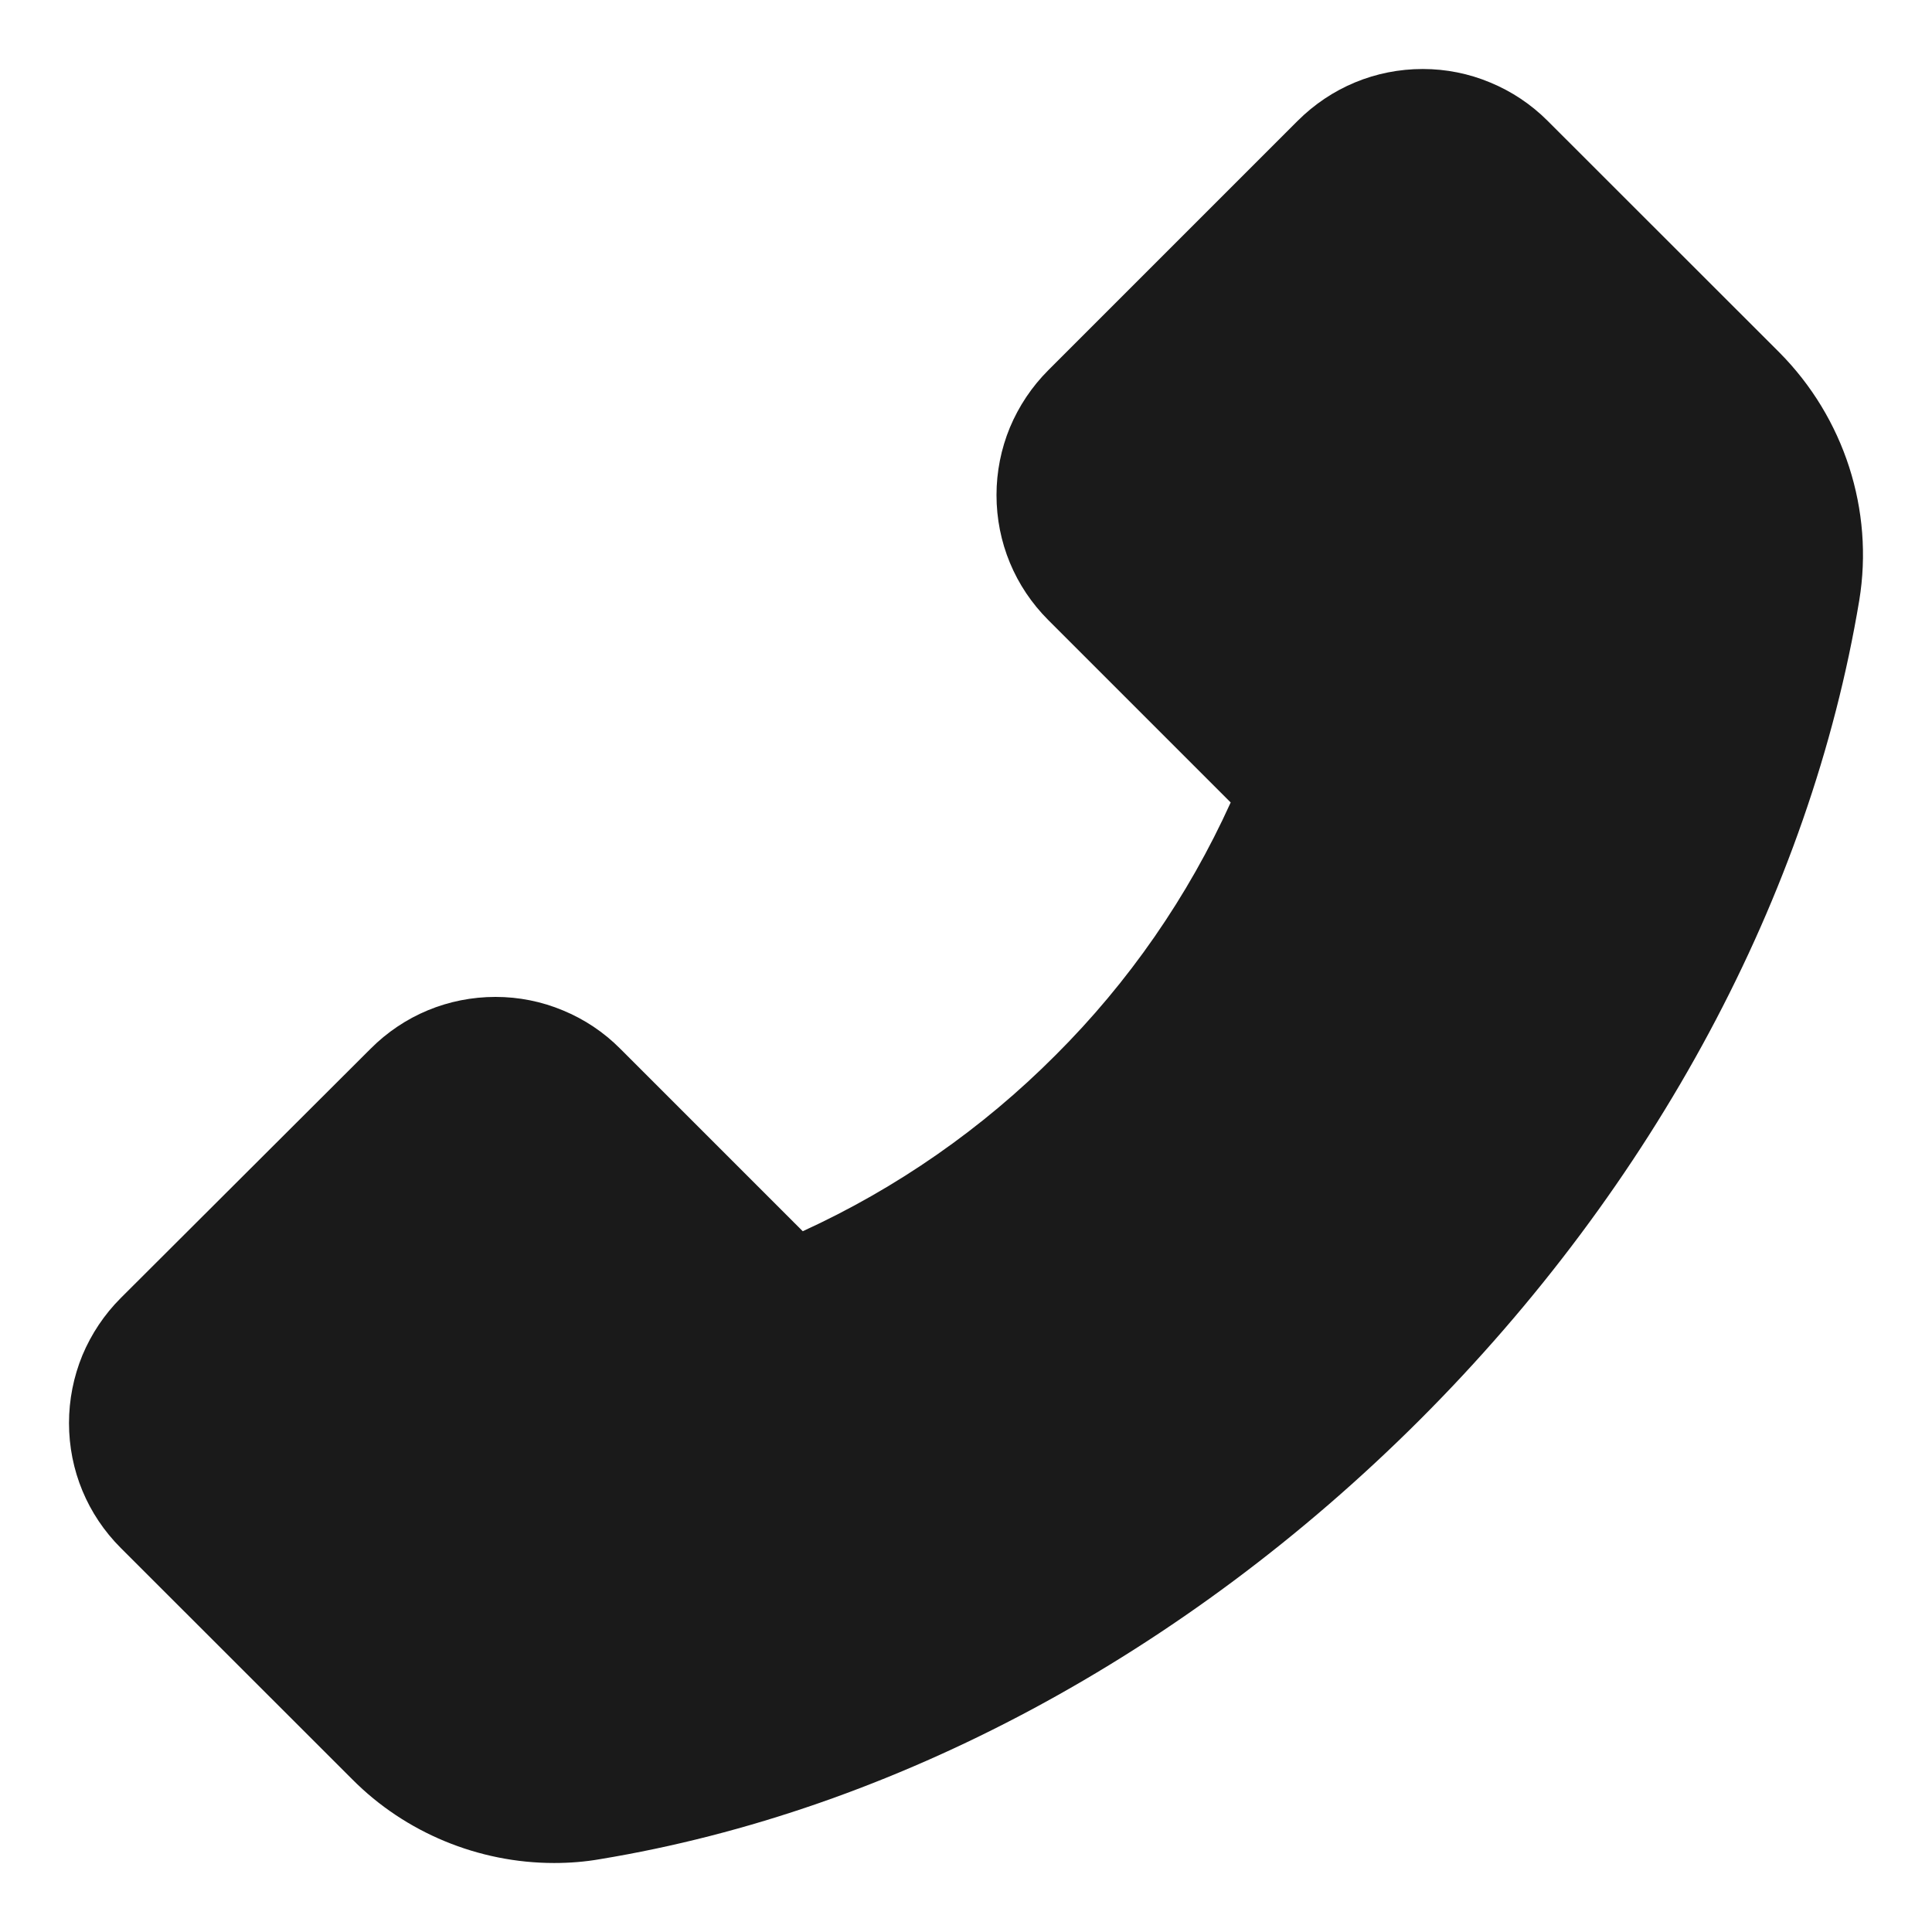
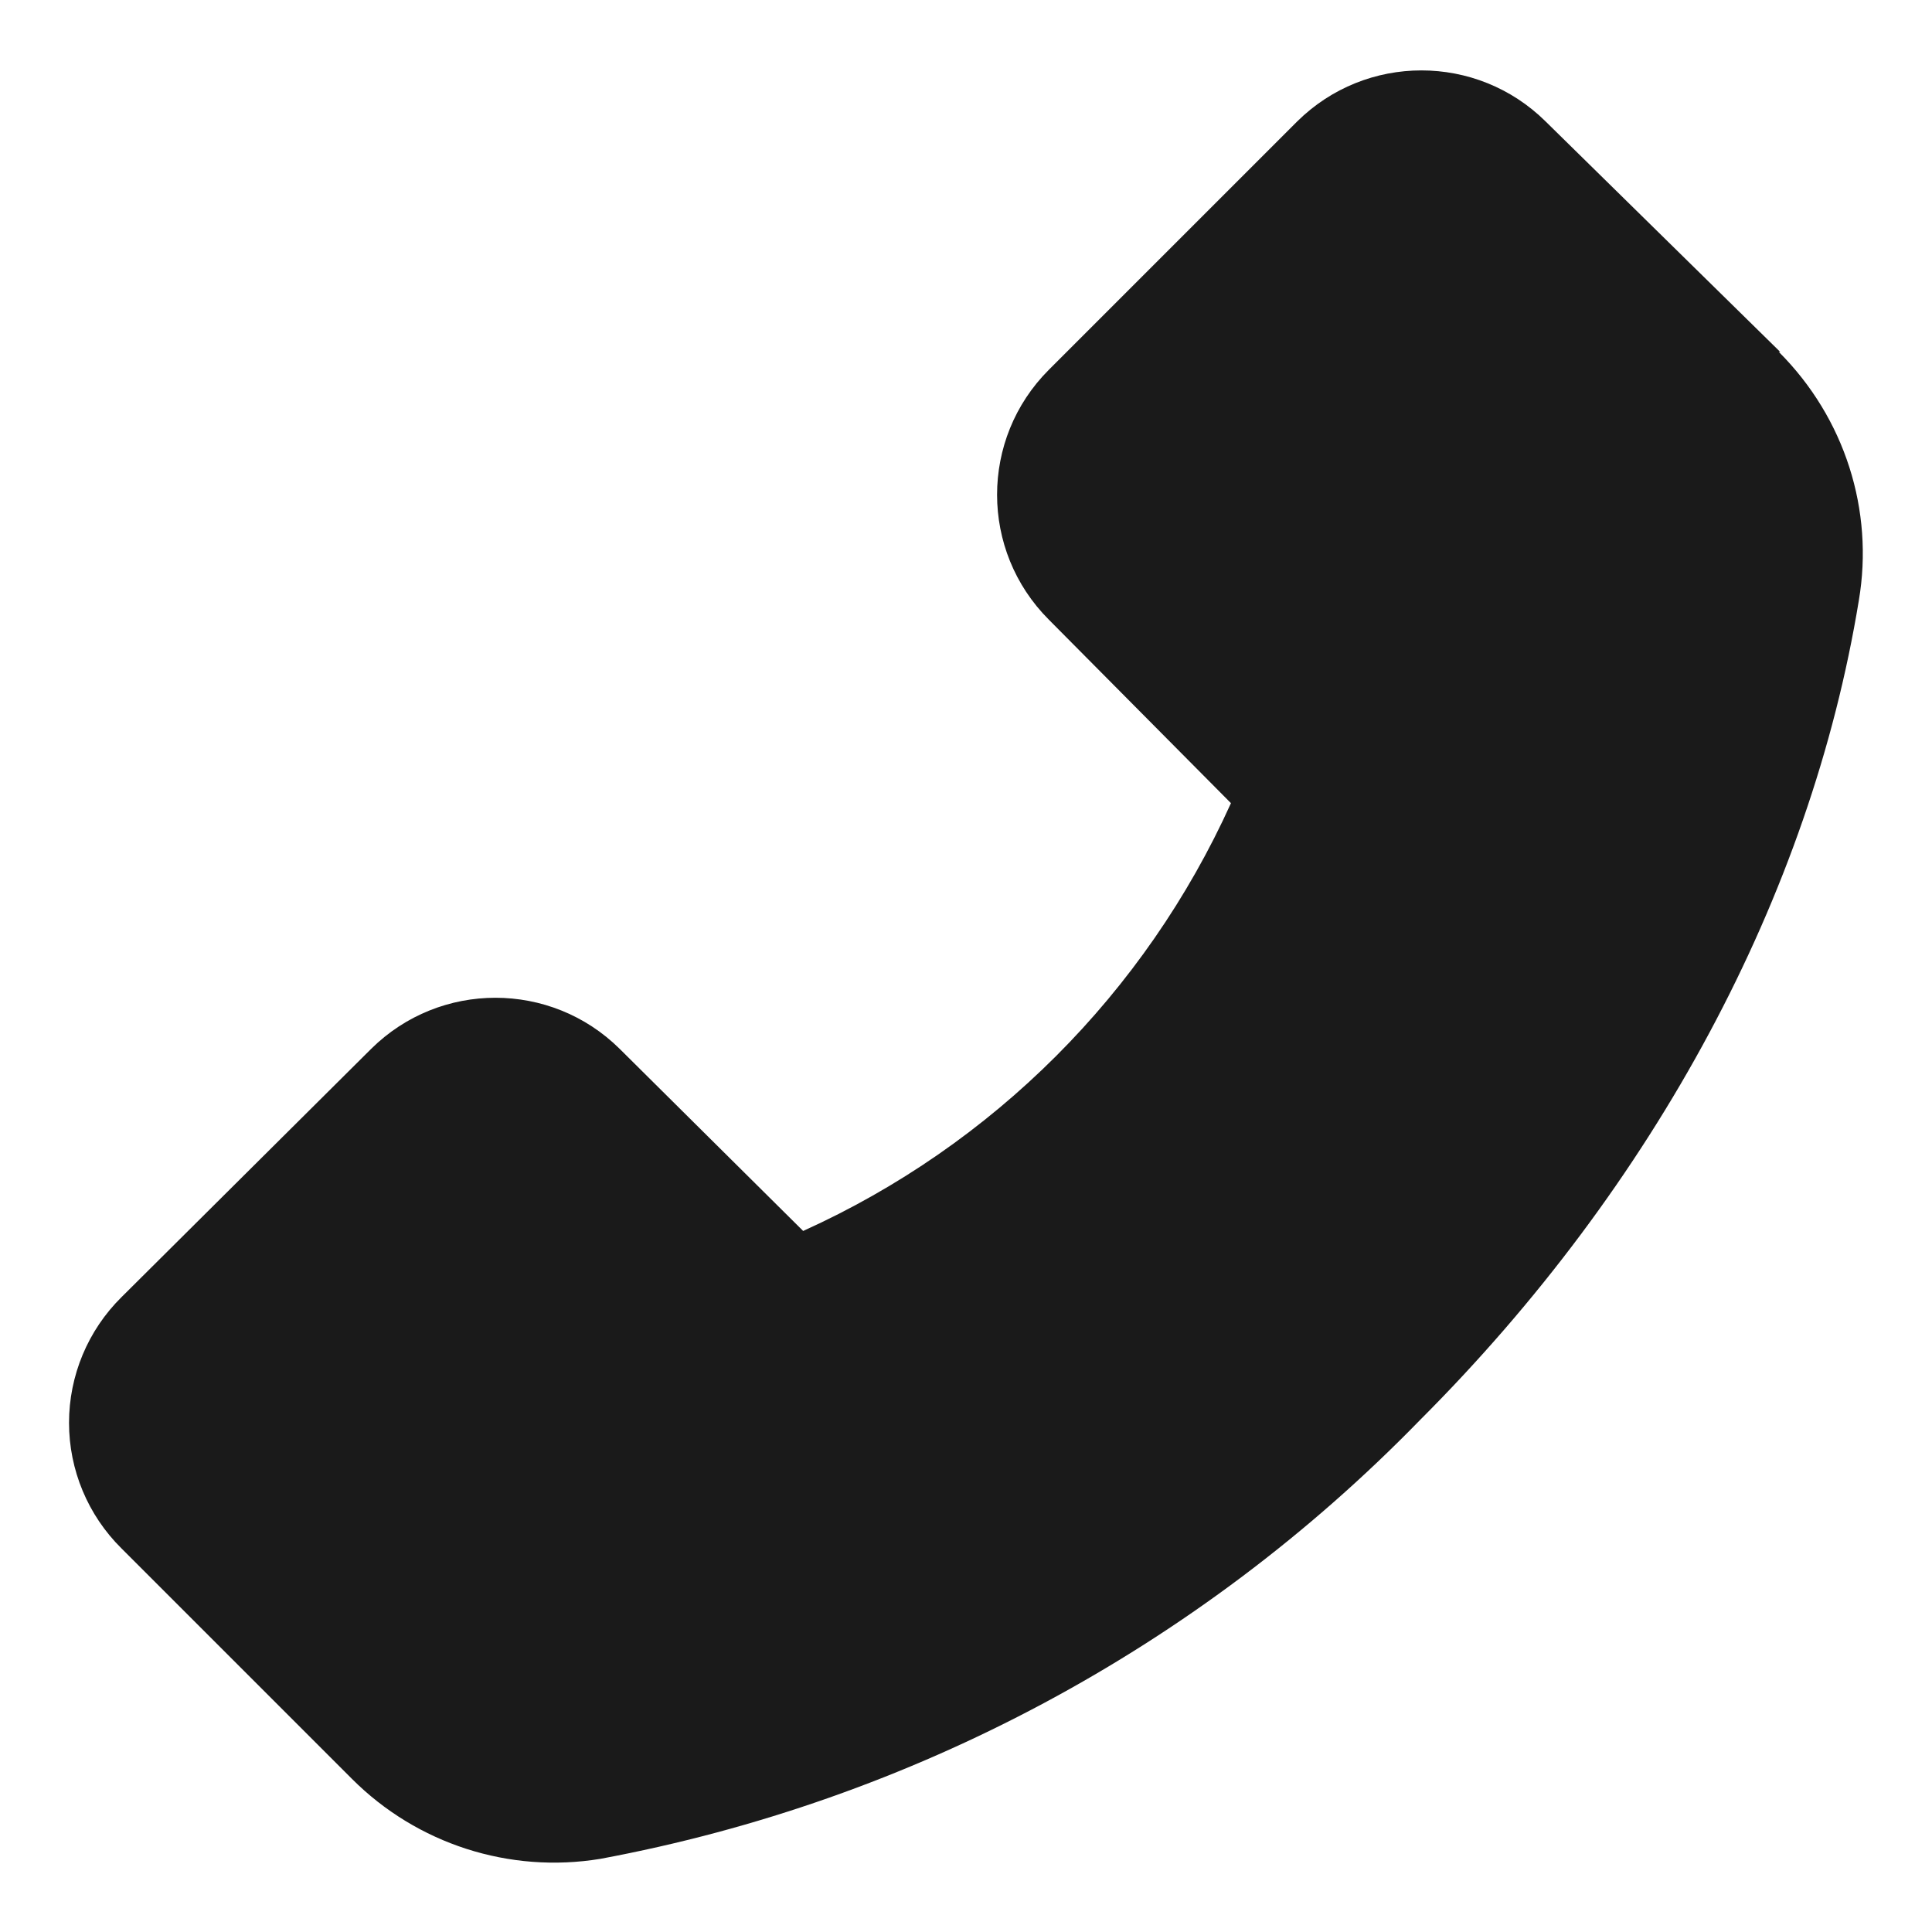
- <svg xmlns="http://www.w3.org/2000/svg" width="14" height="14" viewBox="0 0 14 14" fill="none">
-   <path d="M12.894 2.554L11.214 0.875C11.095 0.756 10.954 0.662 10.799 0.598C10.644 0.533 10.478 0.5 10.31 0.5C9.967 0.5 9.646 0.634 9.404 0.875L7.596 2.683C7.477 2.802 7.383 2.943 7.318 3.098C7.254 3.253 7.221 3.42 7.221 3.587C7.221 3.93 7.355 4.252 7.596 4.493L8.918 5.815C8.609 6.497 8.179 7.118 7.648 7.647C7.119 8.178 6.499 8.61 5.817 8.922L4.495 7.6C4.376 7.48 4.235 7.386 4.08 7.322C3.925 7.257 3.759 7.224 3.591 7.224C3.248 7.224 2.926 7.358 2.685 7.6L0.875 9.406C0.756 9.525 0.662 9.666 0.597 9.821C0.533 9.977 0.5 10.143 0.5 10.312C0.5 10.654 0.634 10.976 0.875 11.217L2.553 12.894C2.937 13.281 3.469 13.5 4.015 13.5C4.13 13.5 4.241 13.491 4.349 13.472C6.476 13.121 8.585 11.99 10.288 10.289C11.988 8.59 13.118 6.483 13.473 4.35C13.58 3.698 13.364 3.027 12.894 2.554Z" fill="#1A1A1A" />
+ <svg xmlns="http://www.w3.org/2000/svg" width="14" height="14" fill="none">
+   <path fill="#1A1A1A" d="M12.9 2.55 11.2.88a1.28 1.28 0 0 0-1.8 0L7.6 2.68a1.28 1.28 0 0 0 0 1.81l1.32 1.33a6.21 6.21 0 0 1-3.1 3.1L4.49 7.6a1.28 1.28 0 0 0-1.8 0L.88 9.4a1.28 1.28 0 0 0 0 1.82l1.67 1.67a2.07 2.07 0 0 0 1.8.58 11.13 11.13 0 0 0 5.94-3.18c1.7-1.7 2.83-3.8 3.18-5.94.11-.65-.1-1.32-.58-1.8Z" />
</svg>
